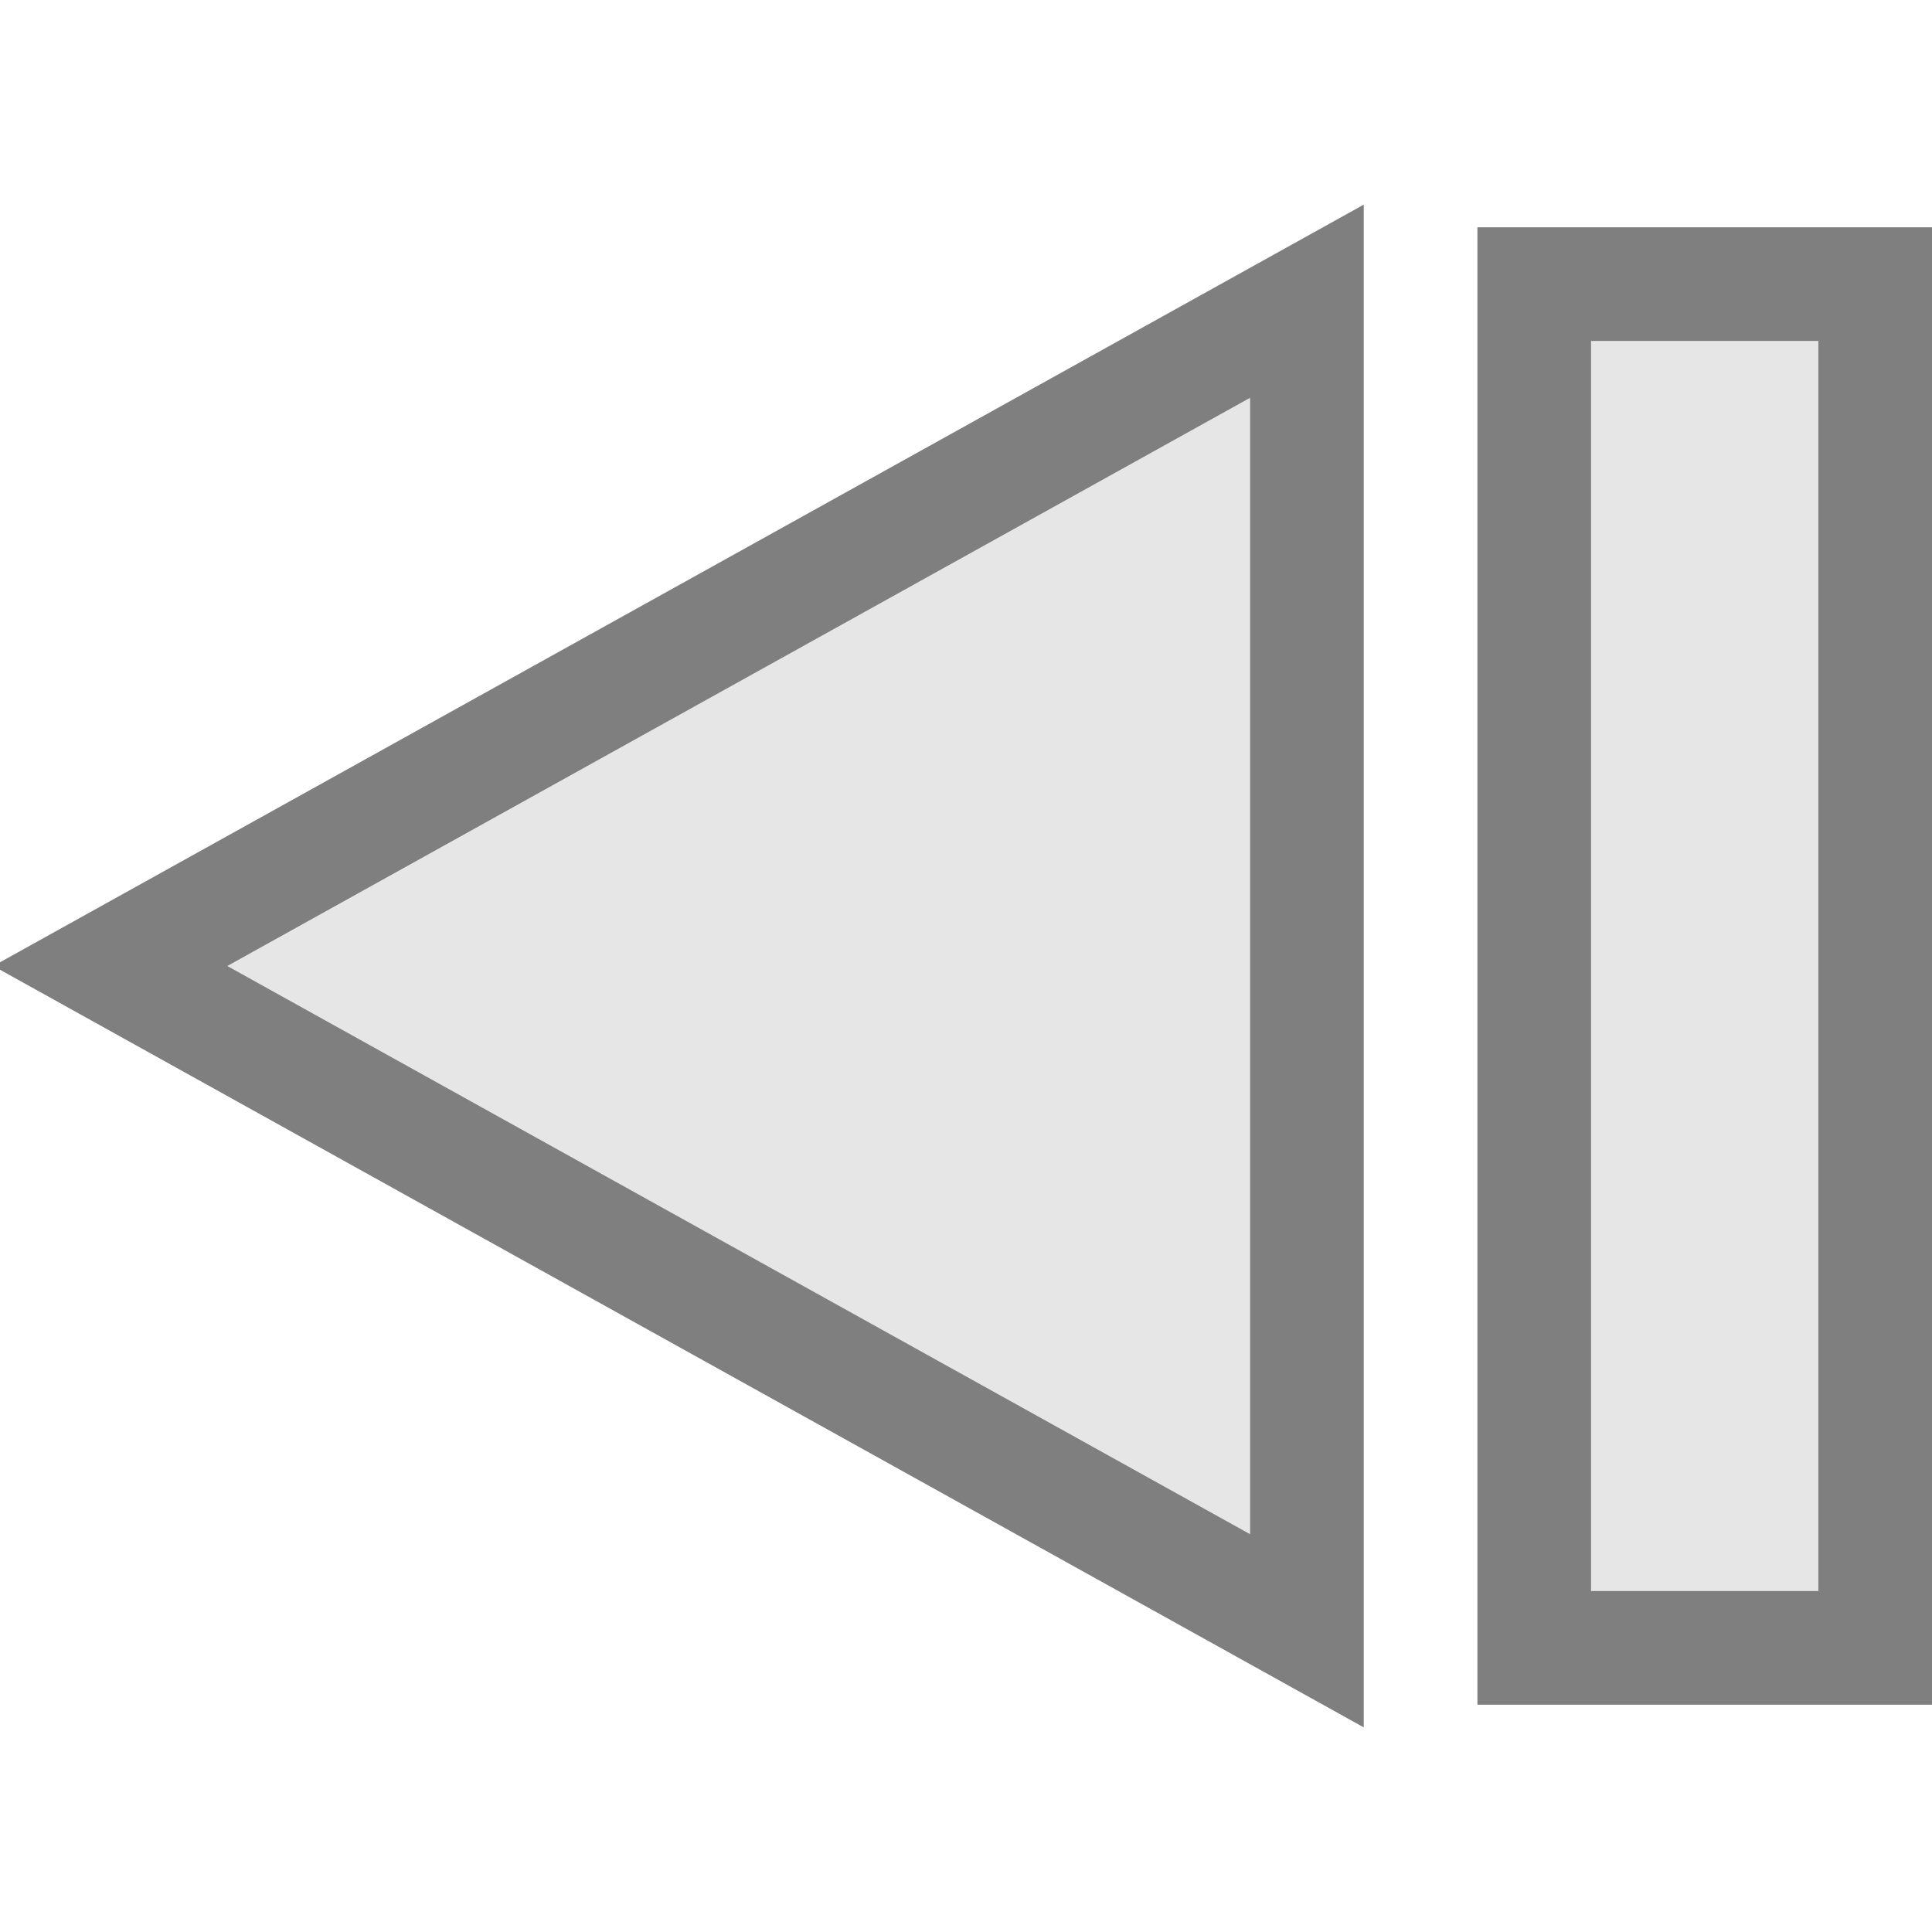
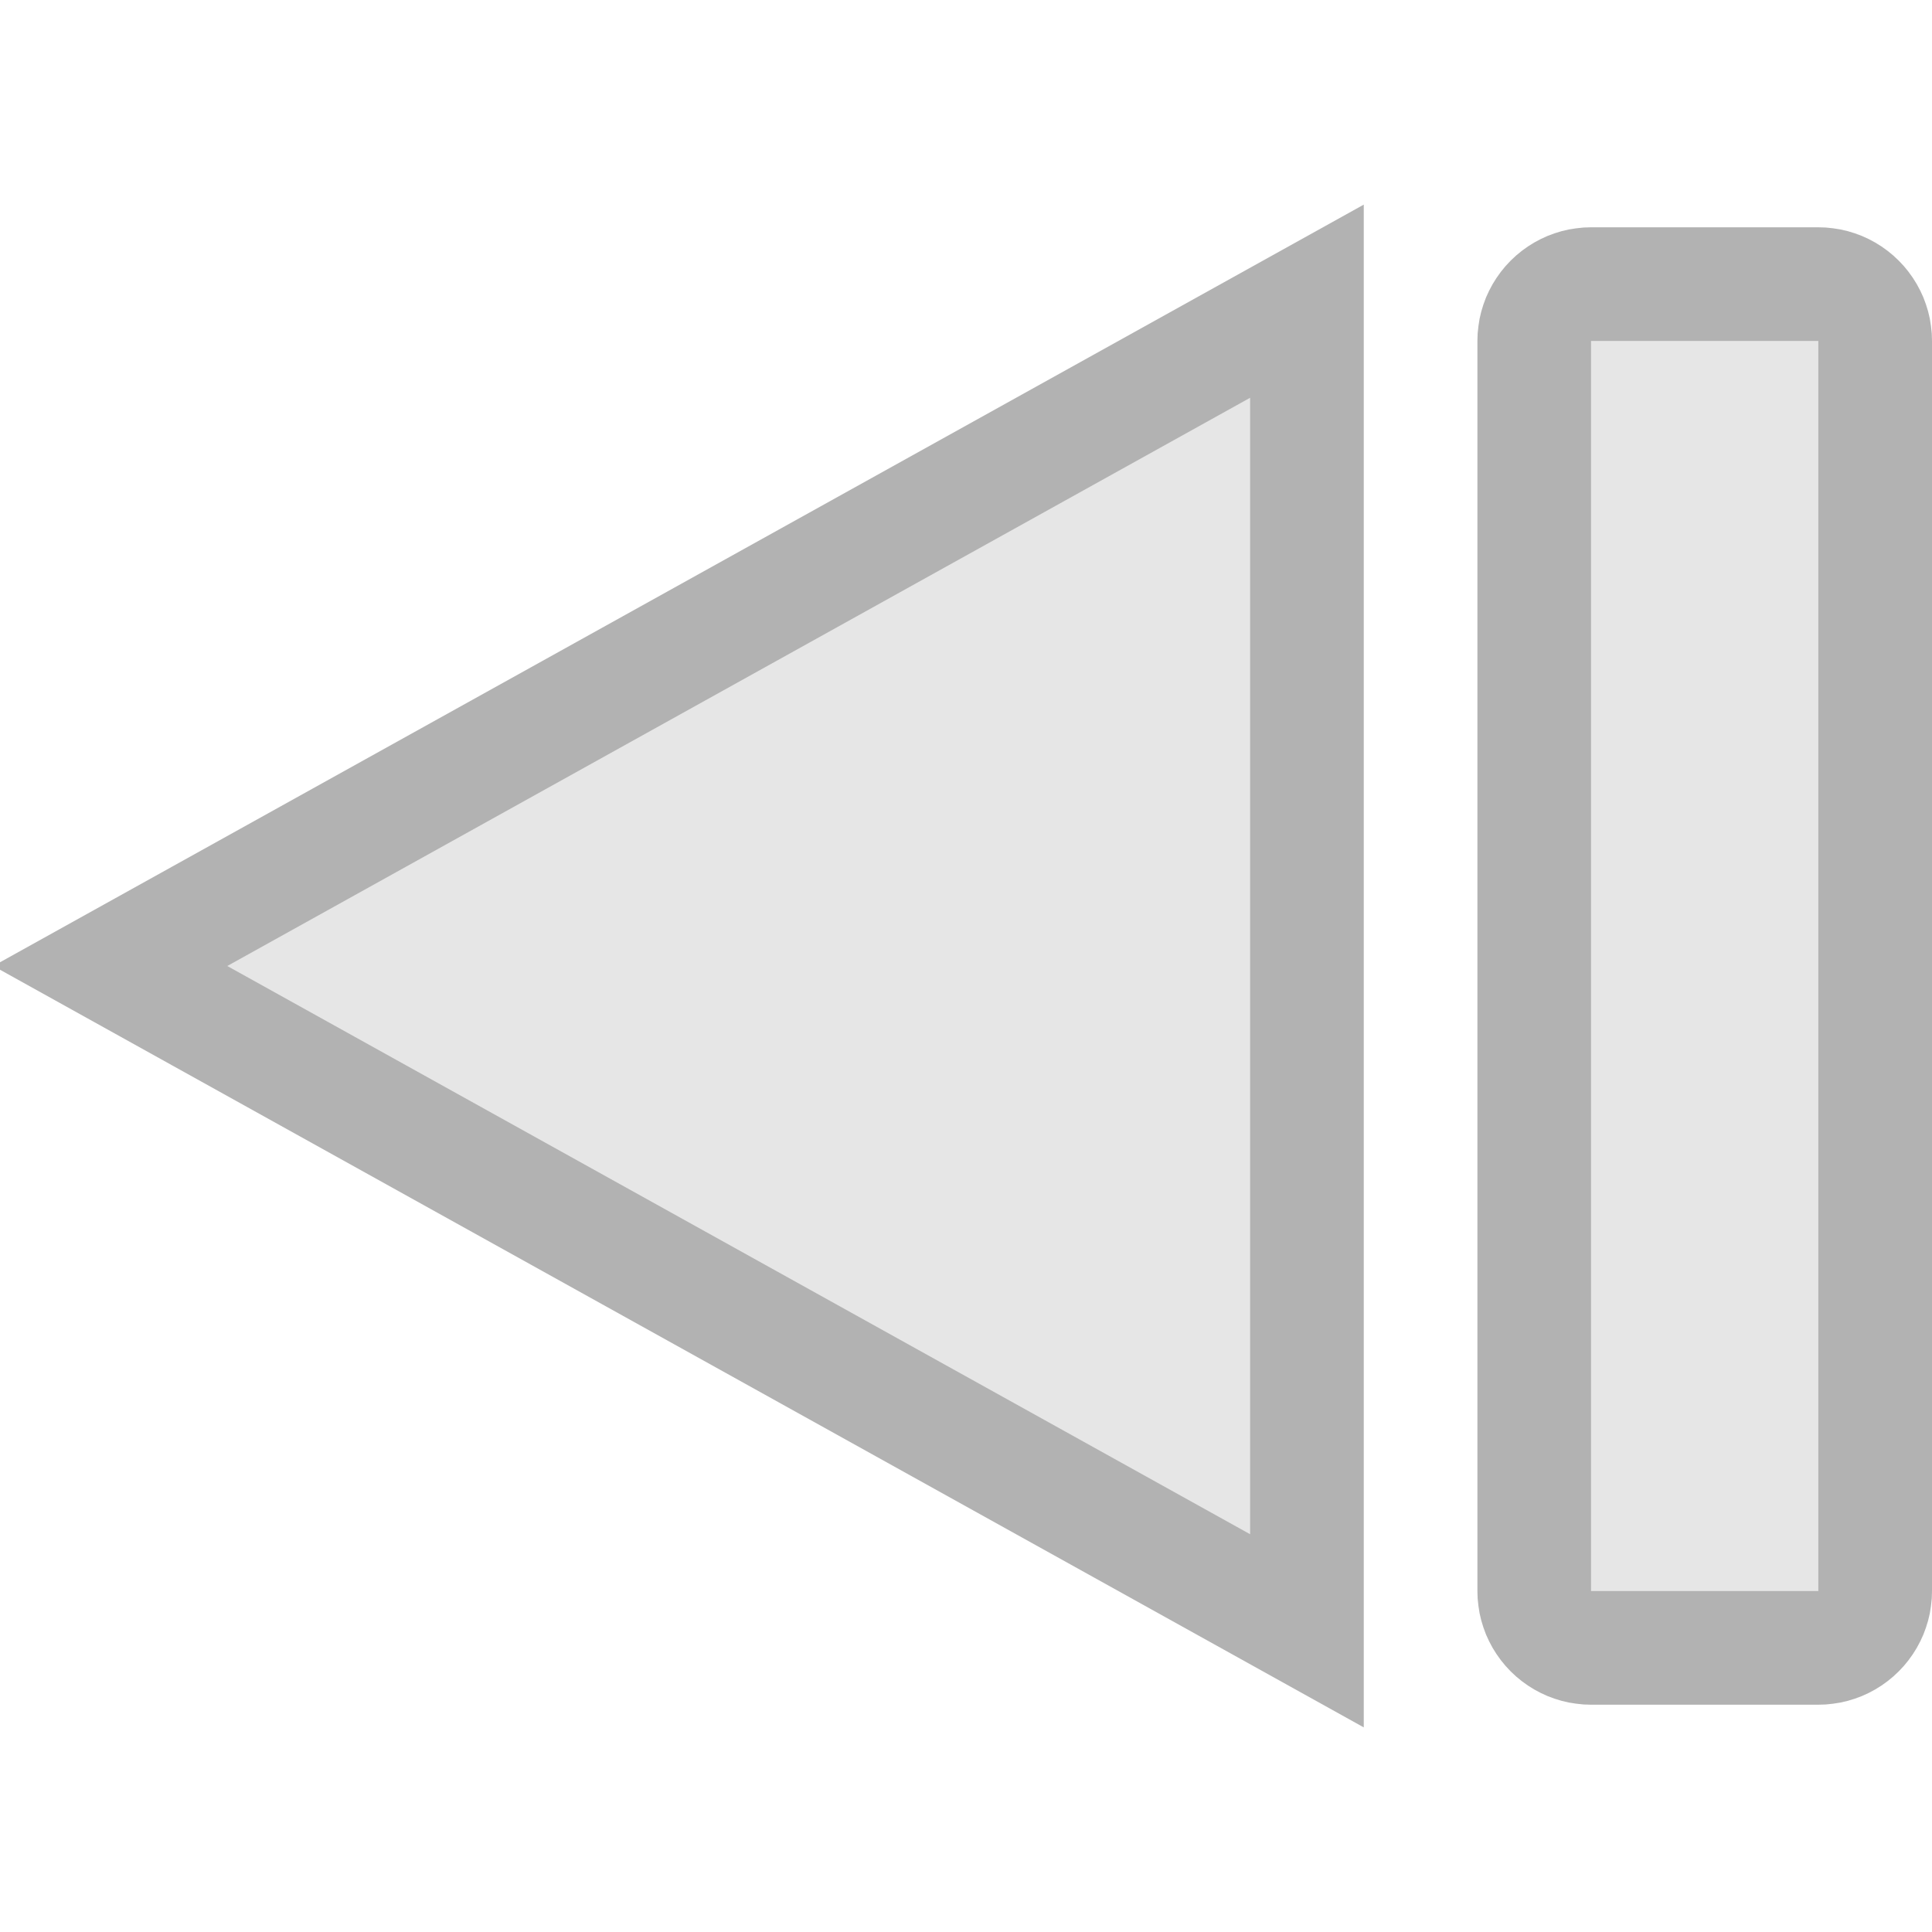
<svg xmlns="http://www.w3.org/2000/svg" width="100%" height="100%" viewBox="0 0 17 17" version="1.1" xml:space="preserve" style="fill-rule:evenodd;clip-rule:evenodd;stroke-linecap:square;stroke-miterlimit:3;">
  <g>
-     <path id="path13" d="M2,8.5l9,-5l0,10l-9,-5Z" style="fill:none;stroke:#000;stroke-opacity:0.502;stroke-width:2px;" />
+     <path id="path13" d="M2,8.5l9,-5l0,10l-9,-5Z" style="fill:none;stroke:#000;stroke-opacity:0.302;stroke-width:2px;" />
    <g>
      <g id="g7">
-         <rect id="rect9" x="14" y="3" width="2" height="11" style="fill:#e6e6e6;" />
-         <path id="path11" d="M17,15l-4,0l0,-13l4,0l0,13Zm-3,-12l0,11l2,0l0,-11l-2,0Z" style="fill-opacity:0.502;fill-rule:nonzero;" />
+         <g id="rect9">
+           <rect x="14" y="3" width="2" height="11" style="fill:#e6e6e6;" />
+           <path d="M16.065,2.002l0.066,0.007l0.064,0.01l0.064,0.015l0.062,0.019l0.062,0.023l0.059,0.027l0.058,0.031l0.056,0.035l0.053,0.038l0.05,0.041l0.048,0.045l0.045,0.048l0.041,0.05l0.038,0.053l0.035,0.056l0.031,0.058l0.027,0.059l0.023,0.062l0.019,0.062l0.015,0.064l0.01,0.064l0.007,0.066l0.002,0.065l0,11l-0.002,0.065l-0.007,0.066l-0.01,0.064l-0.015,0.064l-0.019,0.062l-0.023,0.062l-0.027,0.059l-0.031,0.058l-0.035,0.056l-0.038,0.053l-0.041,0.05l-0.045,0.048l-0.048,0.045l-0.05,0.041l-0.053,0.038l-0.056,0.035l-0.058,0.031l-0.059,0.027l-0.062,0.023l-0.062,0.019l-0.064,0.015l-0.064,0.01l-0.066,0.007l-0.065,0.002l-2,0l-0.065,-0.002l-0.066,-0.007l-0.064,-0.01l-0.064,-0.015l-0.062,-0.019l-0.062,-0.023l-0.059,-0.027l-0.058,-0.031l-0.056,-0.035l-0.053,-0.038l-0.05,-0.041l-0.048,-0.045l-0.045,-0.048l-0.041,-0.05l-0.038,-0.053l-0.035,-0.056l-0.031,-0.058l-0.027,-0.059l-0.023,-0.062l-0.019,-0.062l-0.015,-0.064l-0.01,-0.064l-0.007,-0.066l-0.002,-0.065l0,-11l0.002,-0.065l0.007,-0.066l0.01,-0.064l0.015,-0.064l0.019,-0.062l0.023,-0.062l0.027,-0.059l0.031,-0.058l0.035,-0.056l0.038,-0.053l0.041,-0.05l0.045,-0.048l0.048,-0.045l0.05,-0.041l0.053,-0.038l0.056,-0.035l0.058,-0.031l0.059,-0.027l0.062,-0.023l0.062,-0.019l0.064,-0.015l0.064,-0.01l0.066,-0.007l0.065,-0.002l2,0l0.065,0.002Zm-2.065,0.998l0,11l2,0l0,-11l-2,0Z" style="fill-opacity:0.302;" />
+         </g>
      </g>
      <path id="path15" d="M2,8.5l9,-5l0,10l-9,-5Z" style="fill:#e6e6e6;fill-rule:nonzero;" />
    </g>
  </g>
</svg>
